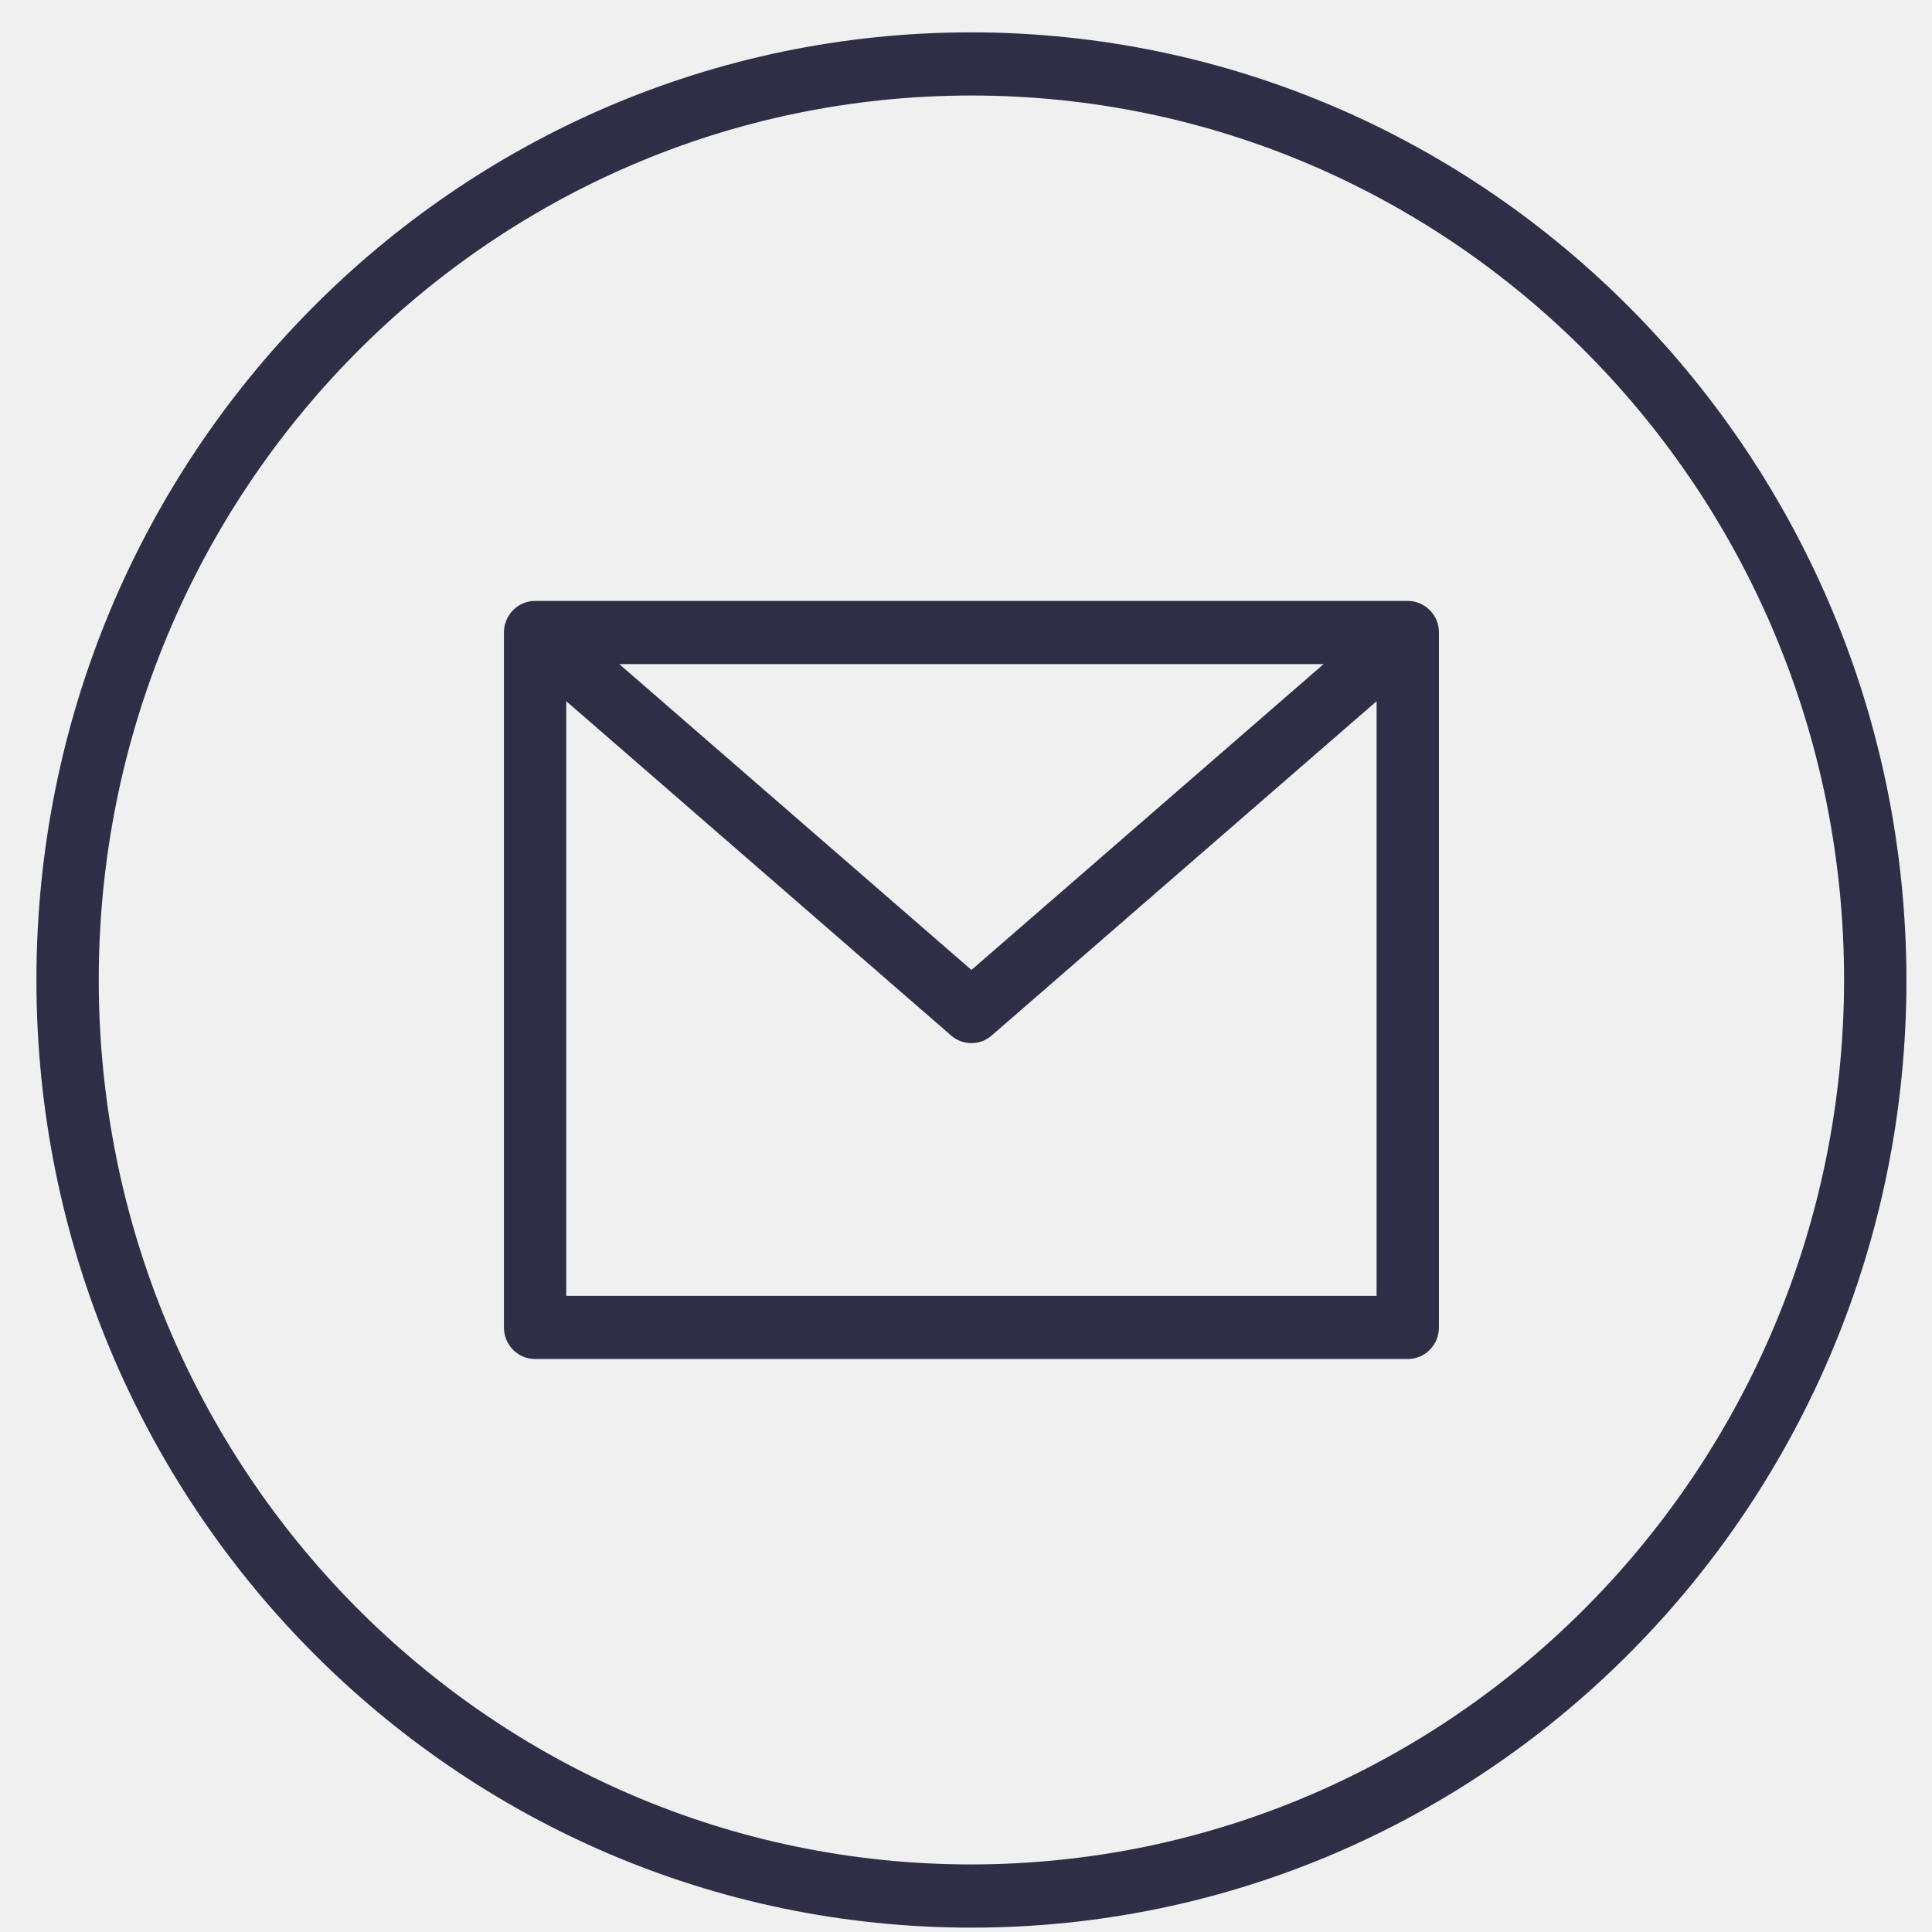
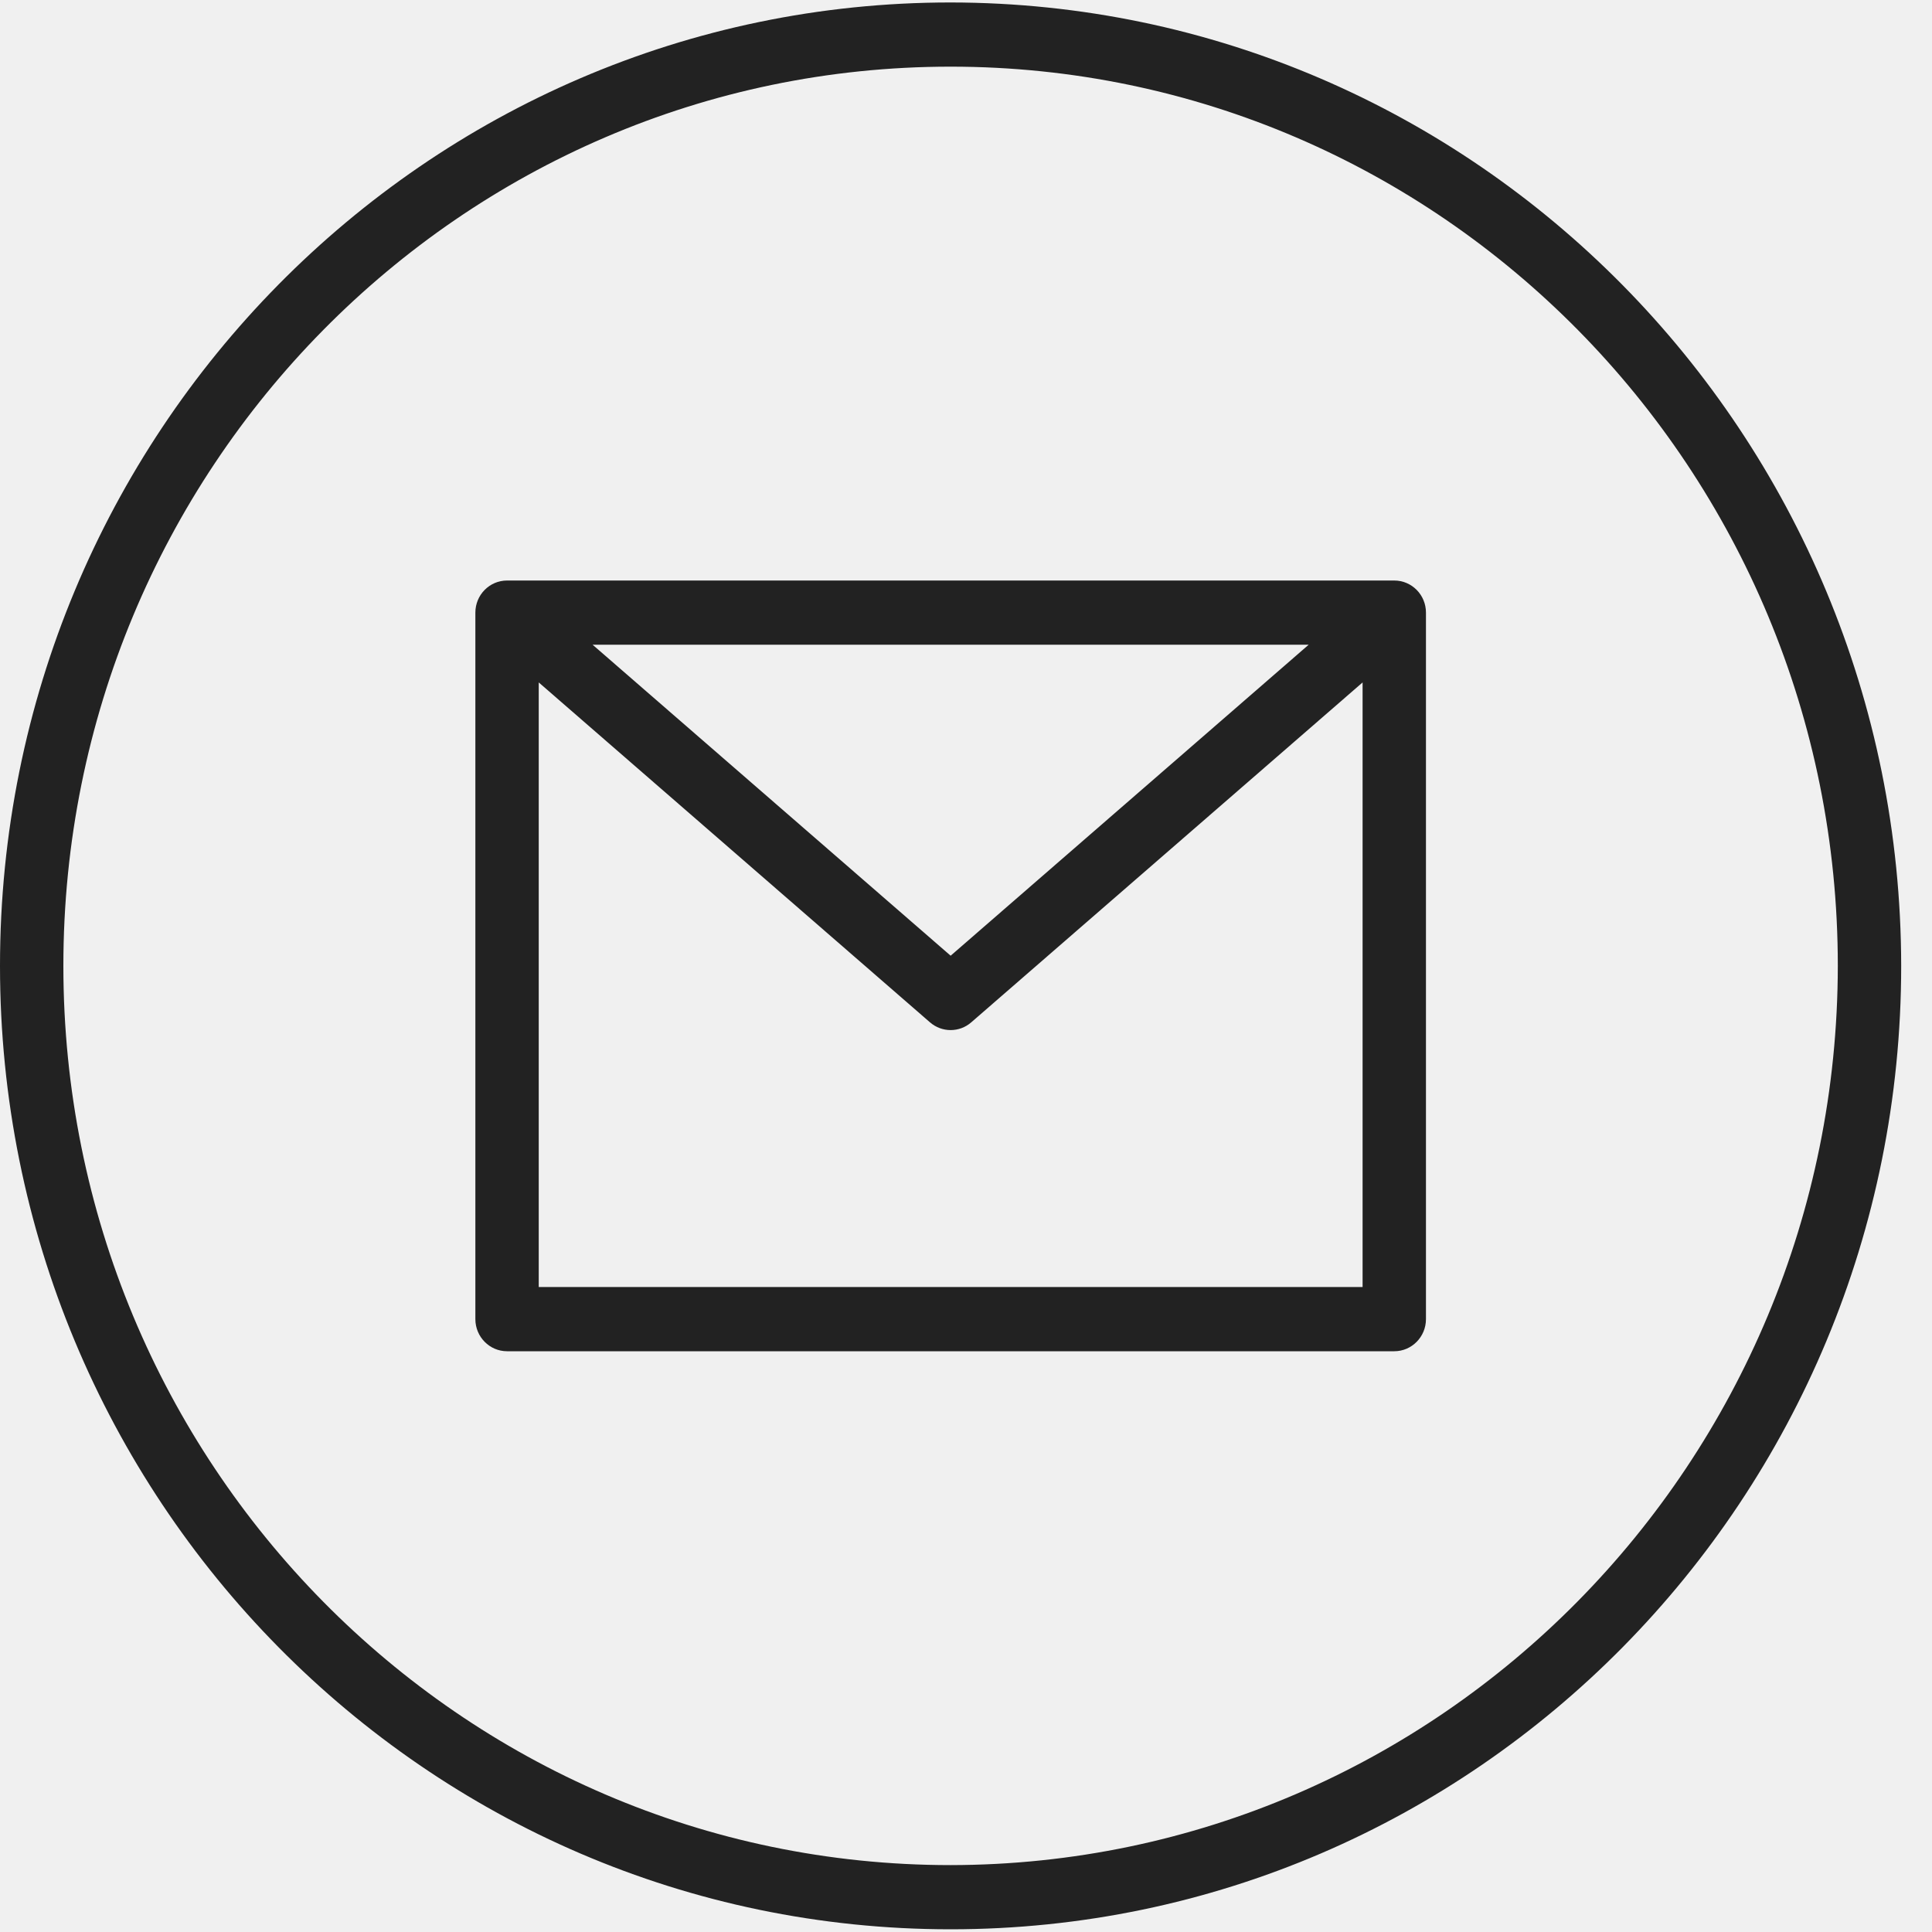
- <svg xmlns="http://www.w3.org/2000/svg" width="61" height="61" viewBox="0 0 61 61" fill="none">
-   <g clip-path="url(#clip0)">
-     <path d="M30.671 1.021C14.367 1.021 1.15 14.417 1.15 30.942C1.15 47.466 14.367 60.862 30.671 60.862C46.975 60.862 60.193 47.466 60.193 30.942C60.174 14.425 46.968 1.04 30.671 1.021ZM30.671 58.867C15.454 58.867 3.118 46.365 3.118 30.942C3.118 15.519 15.454 3.016 30.671 3.016C45.888 3.016 58.224 15.519 58.224 30.942C58.207 46.357 45.881 58.85 30.671 58.867Z" fill="#2E2E46" />
-     <path d="M44.448 18.973H16.895C16.352 18.973 15.911 19.42 15.911 19.97V41.912C15.911 42.463 16.352 42.909 16.895 42.909H44.448C44.992 42.909 45.432 42.463 45.432 41.912V19.97C45.432 19.42 44.992 18.973 44.448 18.973ZM41.791 20.968L30.672 30.625L19.552 20.968H41.791ZM17.879 40.915V22.139L30.031 32.695C30.399 33.015 30.942 33.015 31.31 32.695L43.464 22.139V40.915H17.879Z" fill="#2E2E46" />
-   </g>
-   <defs>
-     <clipPath id="clip0">
-       <rect width="60" height="60" fill="white" transform="translate(0.762451 0.945312)" />
-     </clipPath>
-   </defs>
+ <svg xmlns="http://www.w3.org/2000/svg" width="40" height="40" viewBox="0 0 40 40" fill="none">
+   <path fill-rule="evenodd" clip-rule="evenodd" d="M10.498 12.019H28.867C29.229 12.019 29.523 12.316 29.523 12.684V27.311C29.523 27.678 29.229 27.976 28.867 27.976H10.498C10.136 27.976 9.842 27.678 9.842 27.311V12.684C9.842 12.316 10.136 12.019 10.498 12.019ZM19.682 19.787L27.095 13.348H12.269L19.682 19.787ZM11.154 14.129V26.646H28.211V14.129L20.108 21.167C19.863 21.38 19.501 21.38 19.255 21.167L11.154 14.129Z" fill="#222222" />
+   <path fill-rule="evenodd" clip-rule="evenodd" d="M0 19.997C0 8.981 8.812 0.051 19.681 0.051C30.545 0.063 39.35 8.986 39.362 19.997C39.362 31.014 30.55 39.944 19.681 39.944C8.812 39.944 0 31.014 0 19.997ZM1.312 19.997C1.312 30.279 9.536 38.615 19.681 38.615C29.821 38.603 38.038 30.274 38.05 19.997C38.05 9.716 29.826 1.38 19.681 1.38C9.536 1.38 1.312 9.716 1.312 19.997Z" fill="#222222" />
</svg>
